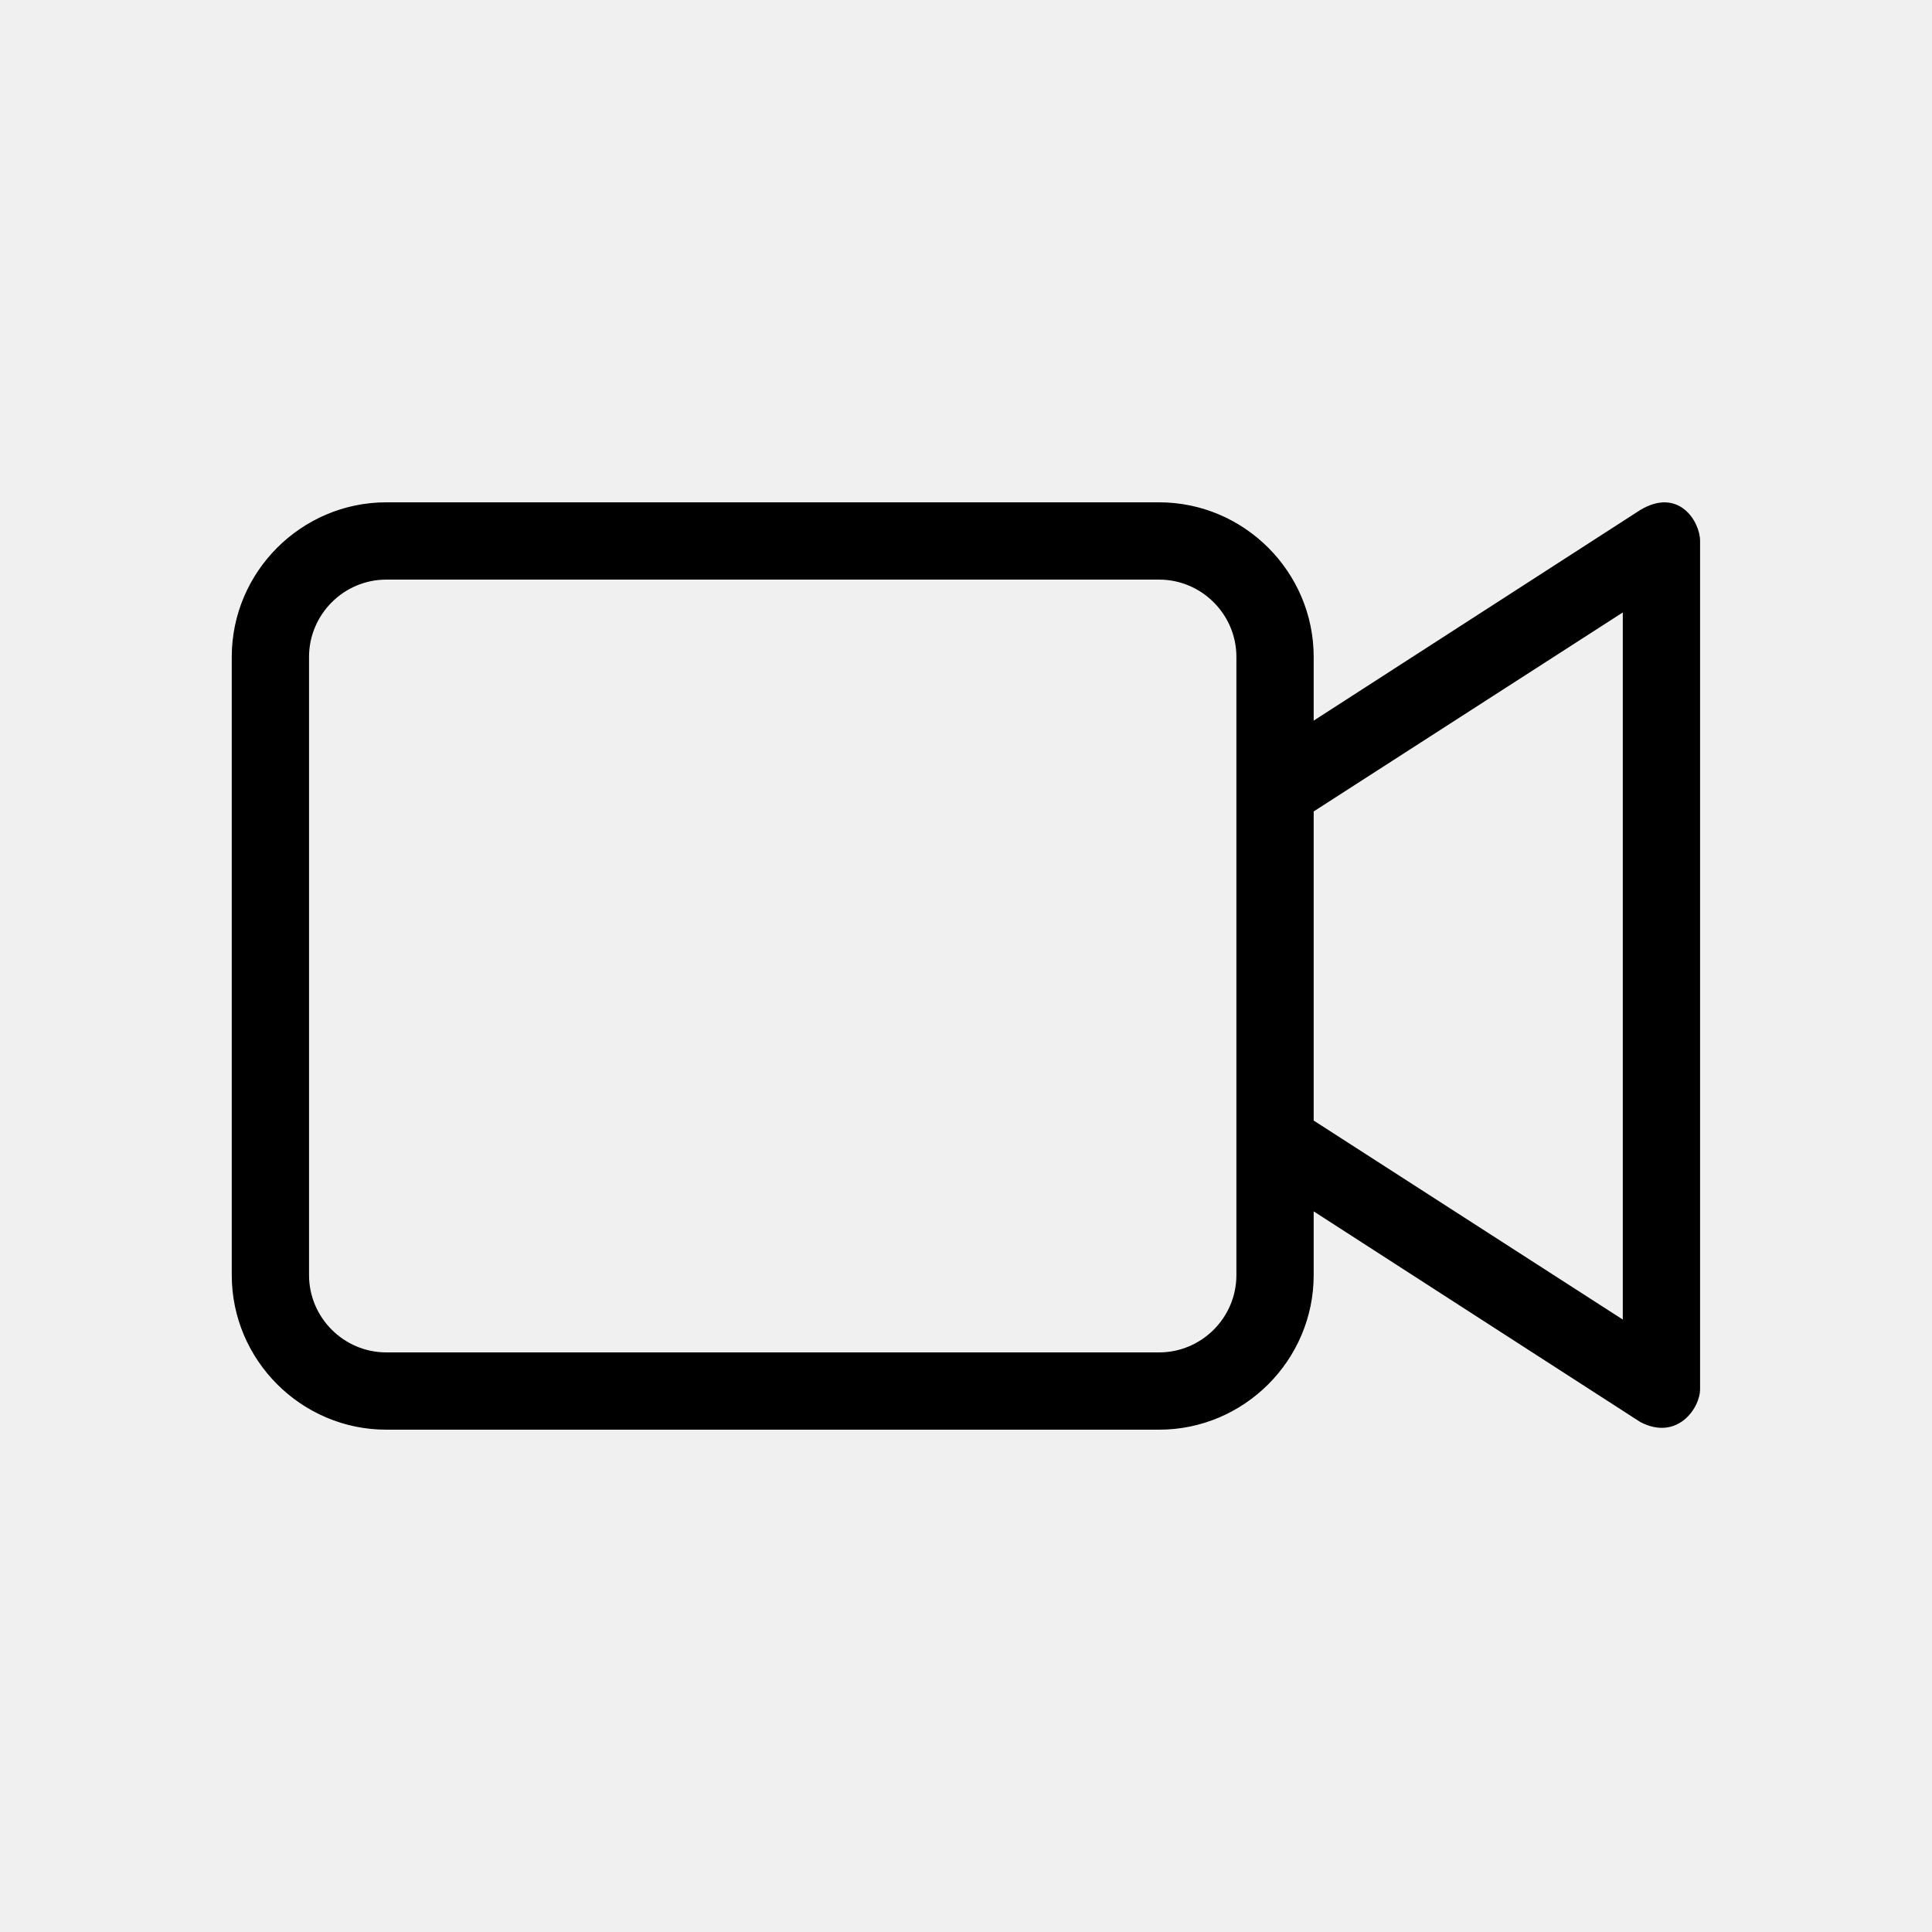
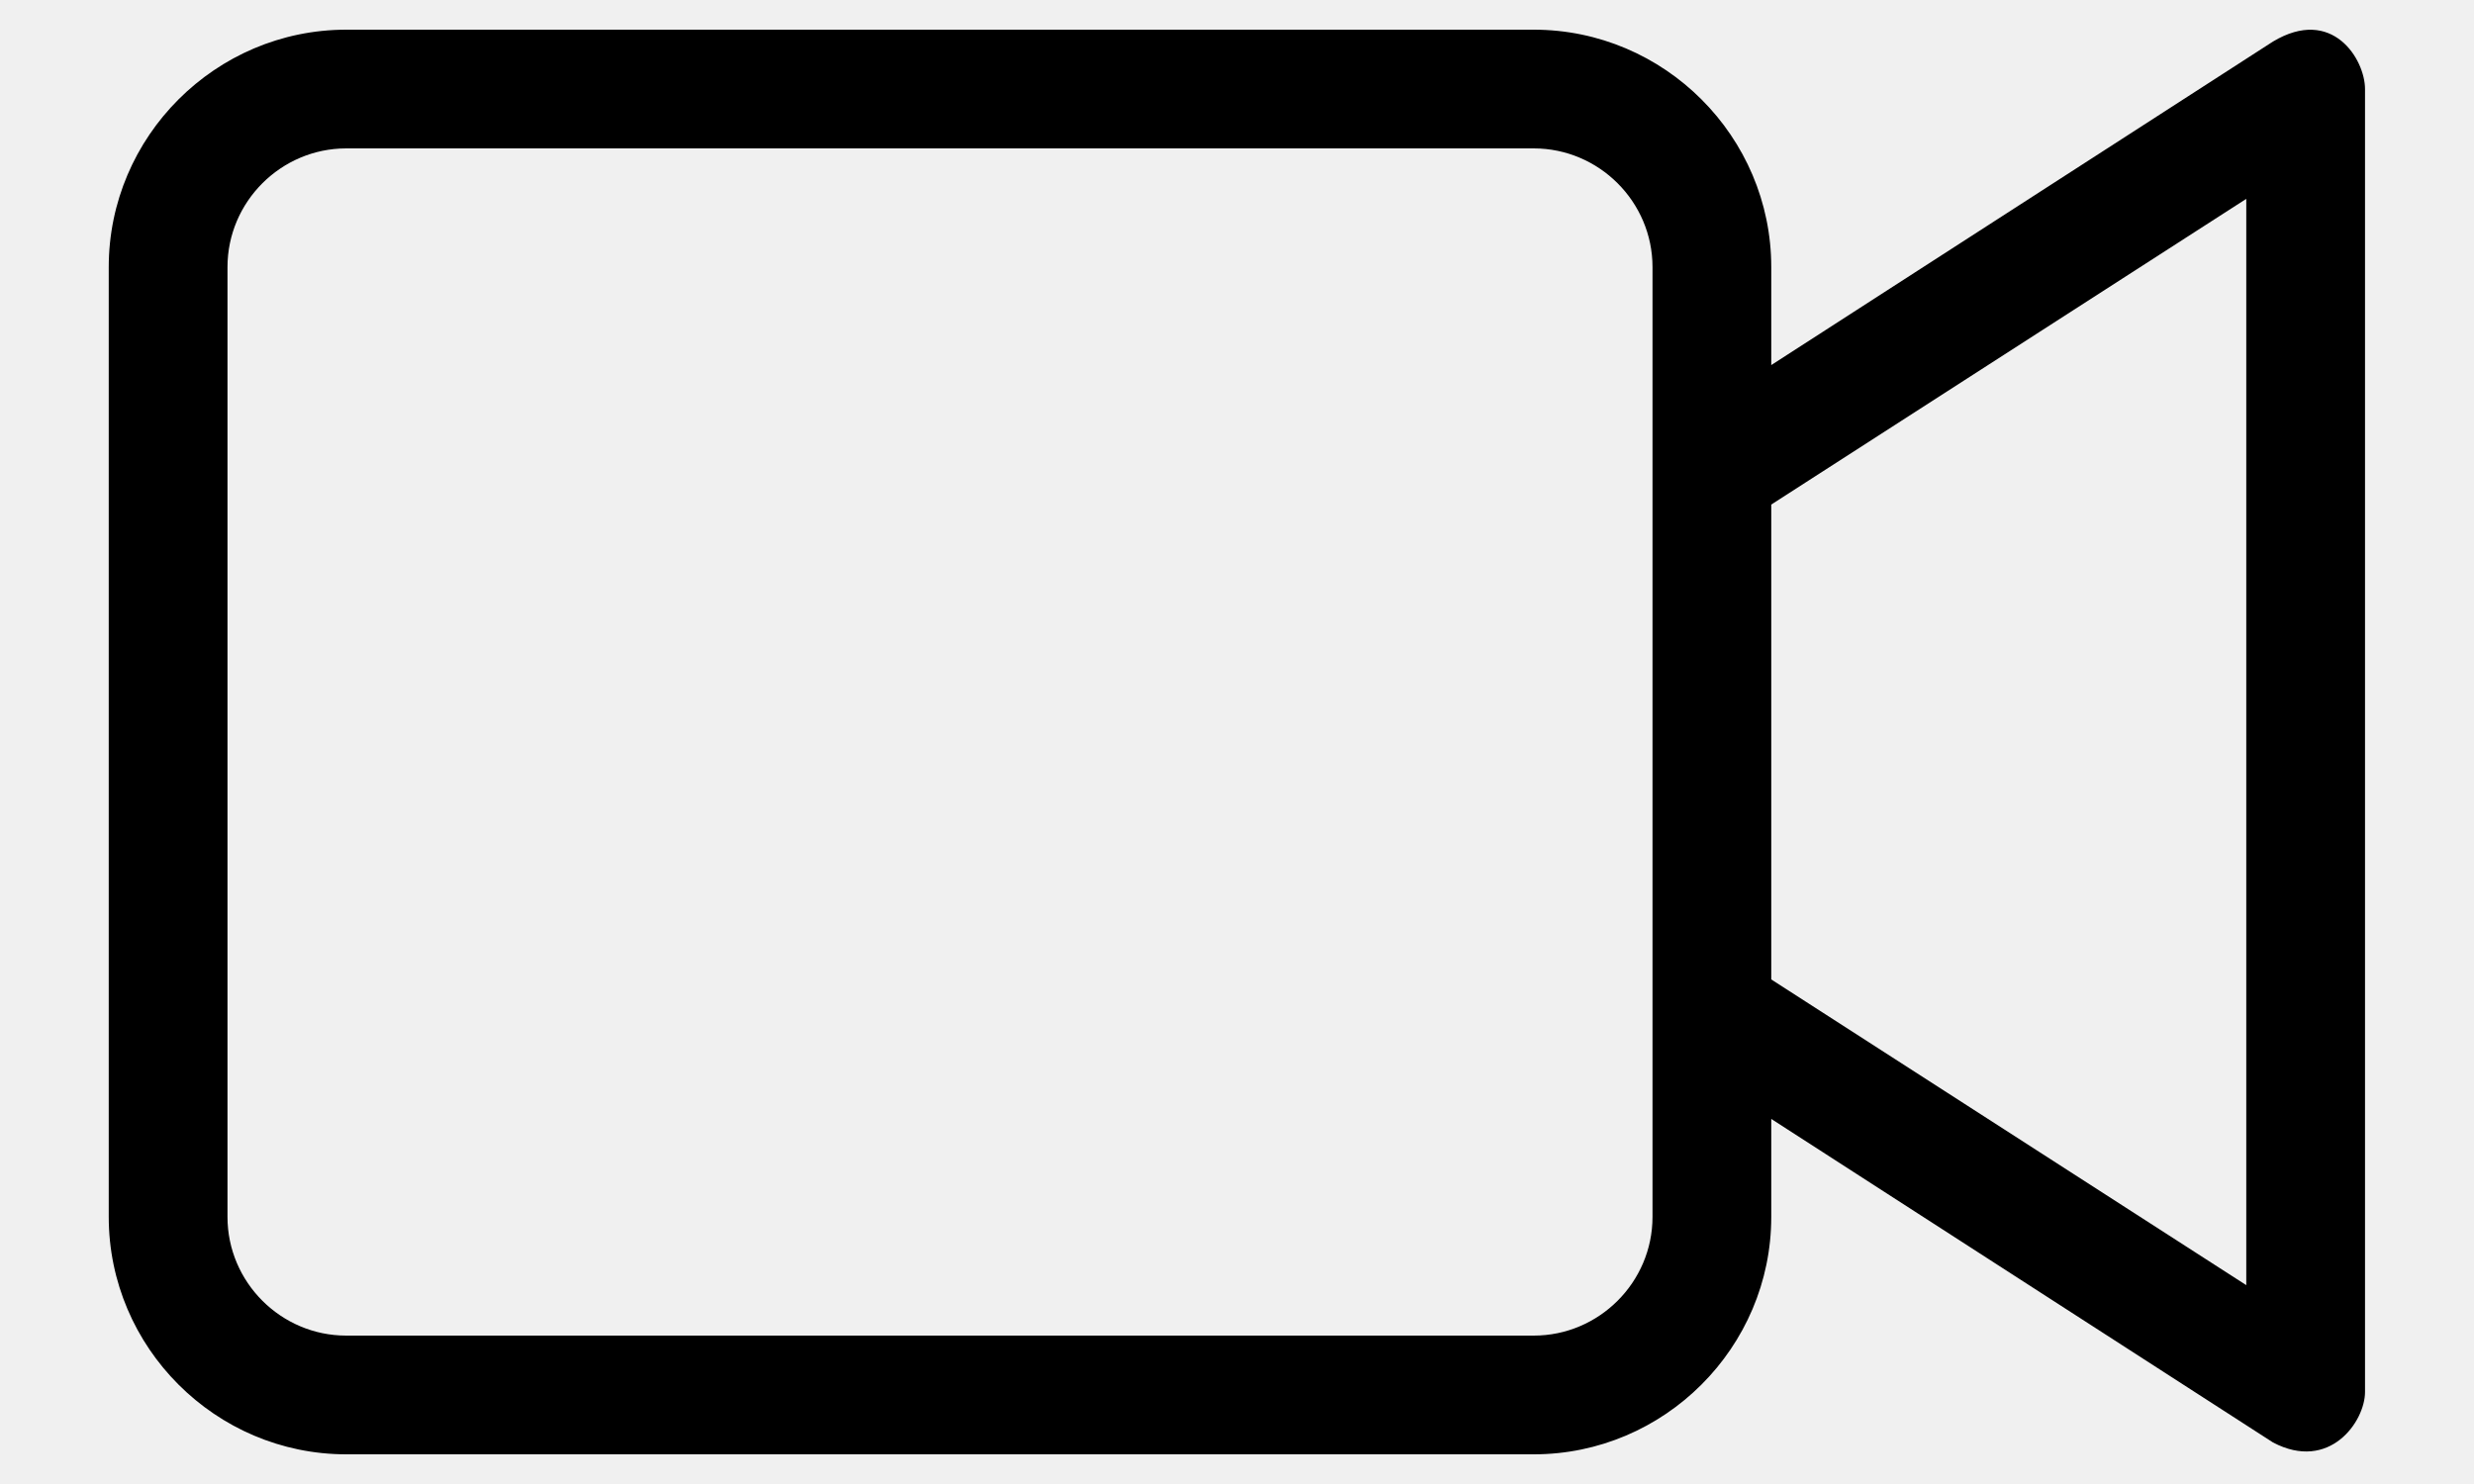
- <svg xmlns="http://www.w3.org/2000/svg" width="24" height="24" viewBox="0 0 24 24" fill="none">
-   <g clip-path="url(#clip0_3539_10307)">
-     <path d="M20.375 6.336L16.319 8.952V8.16C16.319 7.104 15.455 6.24 14.399 6.24H4.799C3.743 6.24 2.879 7.104 2.879 8.16V15.84C2.879 16.896 3.743 17.76 4.799 17.76H14.399C15.455 17.76 16.319 16.896 16.319 15.84V15.048L20.375 17.664C20.831 17.904 21.119 17.496 21.119 17.256V6.72C21.119 6.48 20.855 6.048 20.375 6.336ZM15.359 15.84C15.359 16.368 14.927 16.8 14.399 16.8H4.799C4.271 16.8 3.839 16.368 3.839 15.84V8.16C3.839 7.632 4.271 7.2 4.799 7.2H14.399C14.927 7.2 15.359 7.632 15.359 8.16V15.84ZM20.159 16.392L16.319 13.92V10.08L20.159 7.608V16.392Z" fill="black" />
-     <path d="M293.76 -156V248.16H-134.4V-156H293.76ZM295.68 -157.92H-136.32V250.08H295.68V-157.92Z" fill="#0000FF" />
-   </g>
-   <defs>
-     <clipPath id="clip0_3539_10307">
-       <rect width="24" height="24" fill="white" />
-     </clipPath>
-   </defs>
+ <svg xmlns="http://www.w3.org/2000/svg" width="20" height="12" viewBox="0 0 20 12" fill="none">
+   <path d="M18.375 0.336L14.319 2.952V2.16C14.319 1.104 13.455 0.24 12.399 0.24H2.799C1.743 0.24 0.879 1.104 0.879 2.16V9.84C0.879 10.896 1.743 11.76 2.799 11.76H12.399C13.455 11.76 14.319 10.896 14.319 9.84V9.048L18.375 11.664C18.831 11.904 19.119 11.496 19.119 11.256V0.72C19.119 0.48 18.855 0.048 18.375 0.336ZM13.359 9.84C13.359 10.368 12.927 10.8 12.399 10.8H2.799C2.271 10.8 1.839 10.368 1.839 9.84V2.16C1.839 1.632 2.271 1.2 2.799 1.2H12.399C12.927 1.2 13.359 1.632 13.359 2.16V9.84ZM18.159 10.392L14.319 7.92V4.08L18.159 1.608V10.392Z" fill="black" />
</svg>
